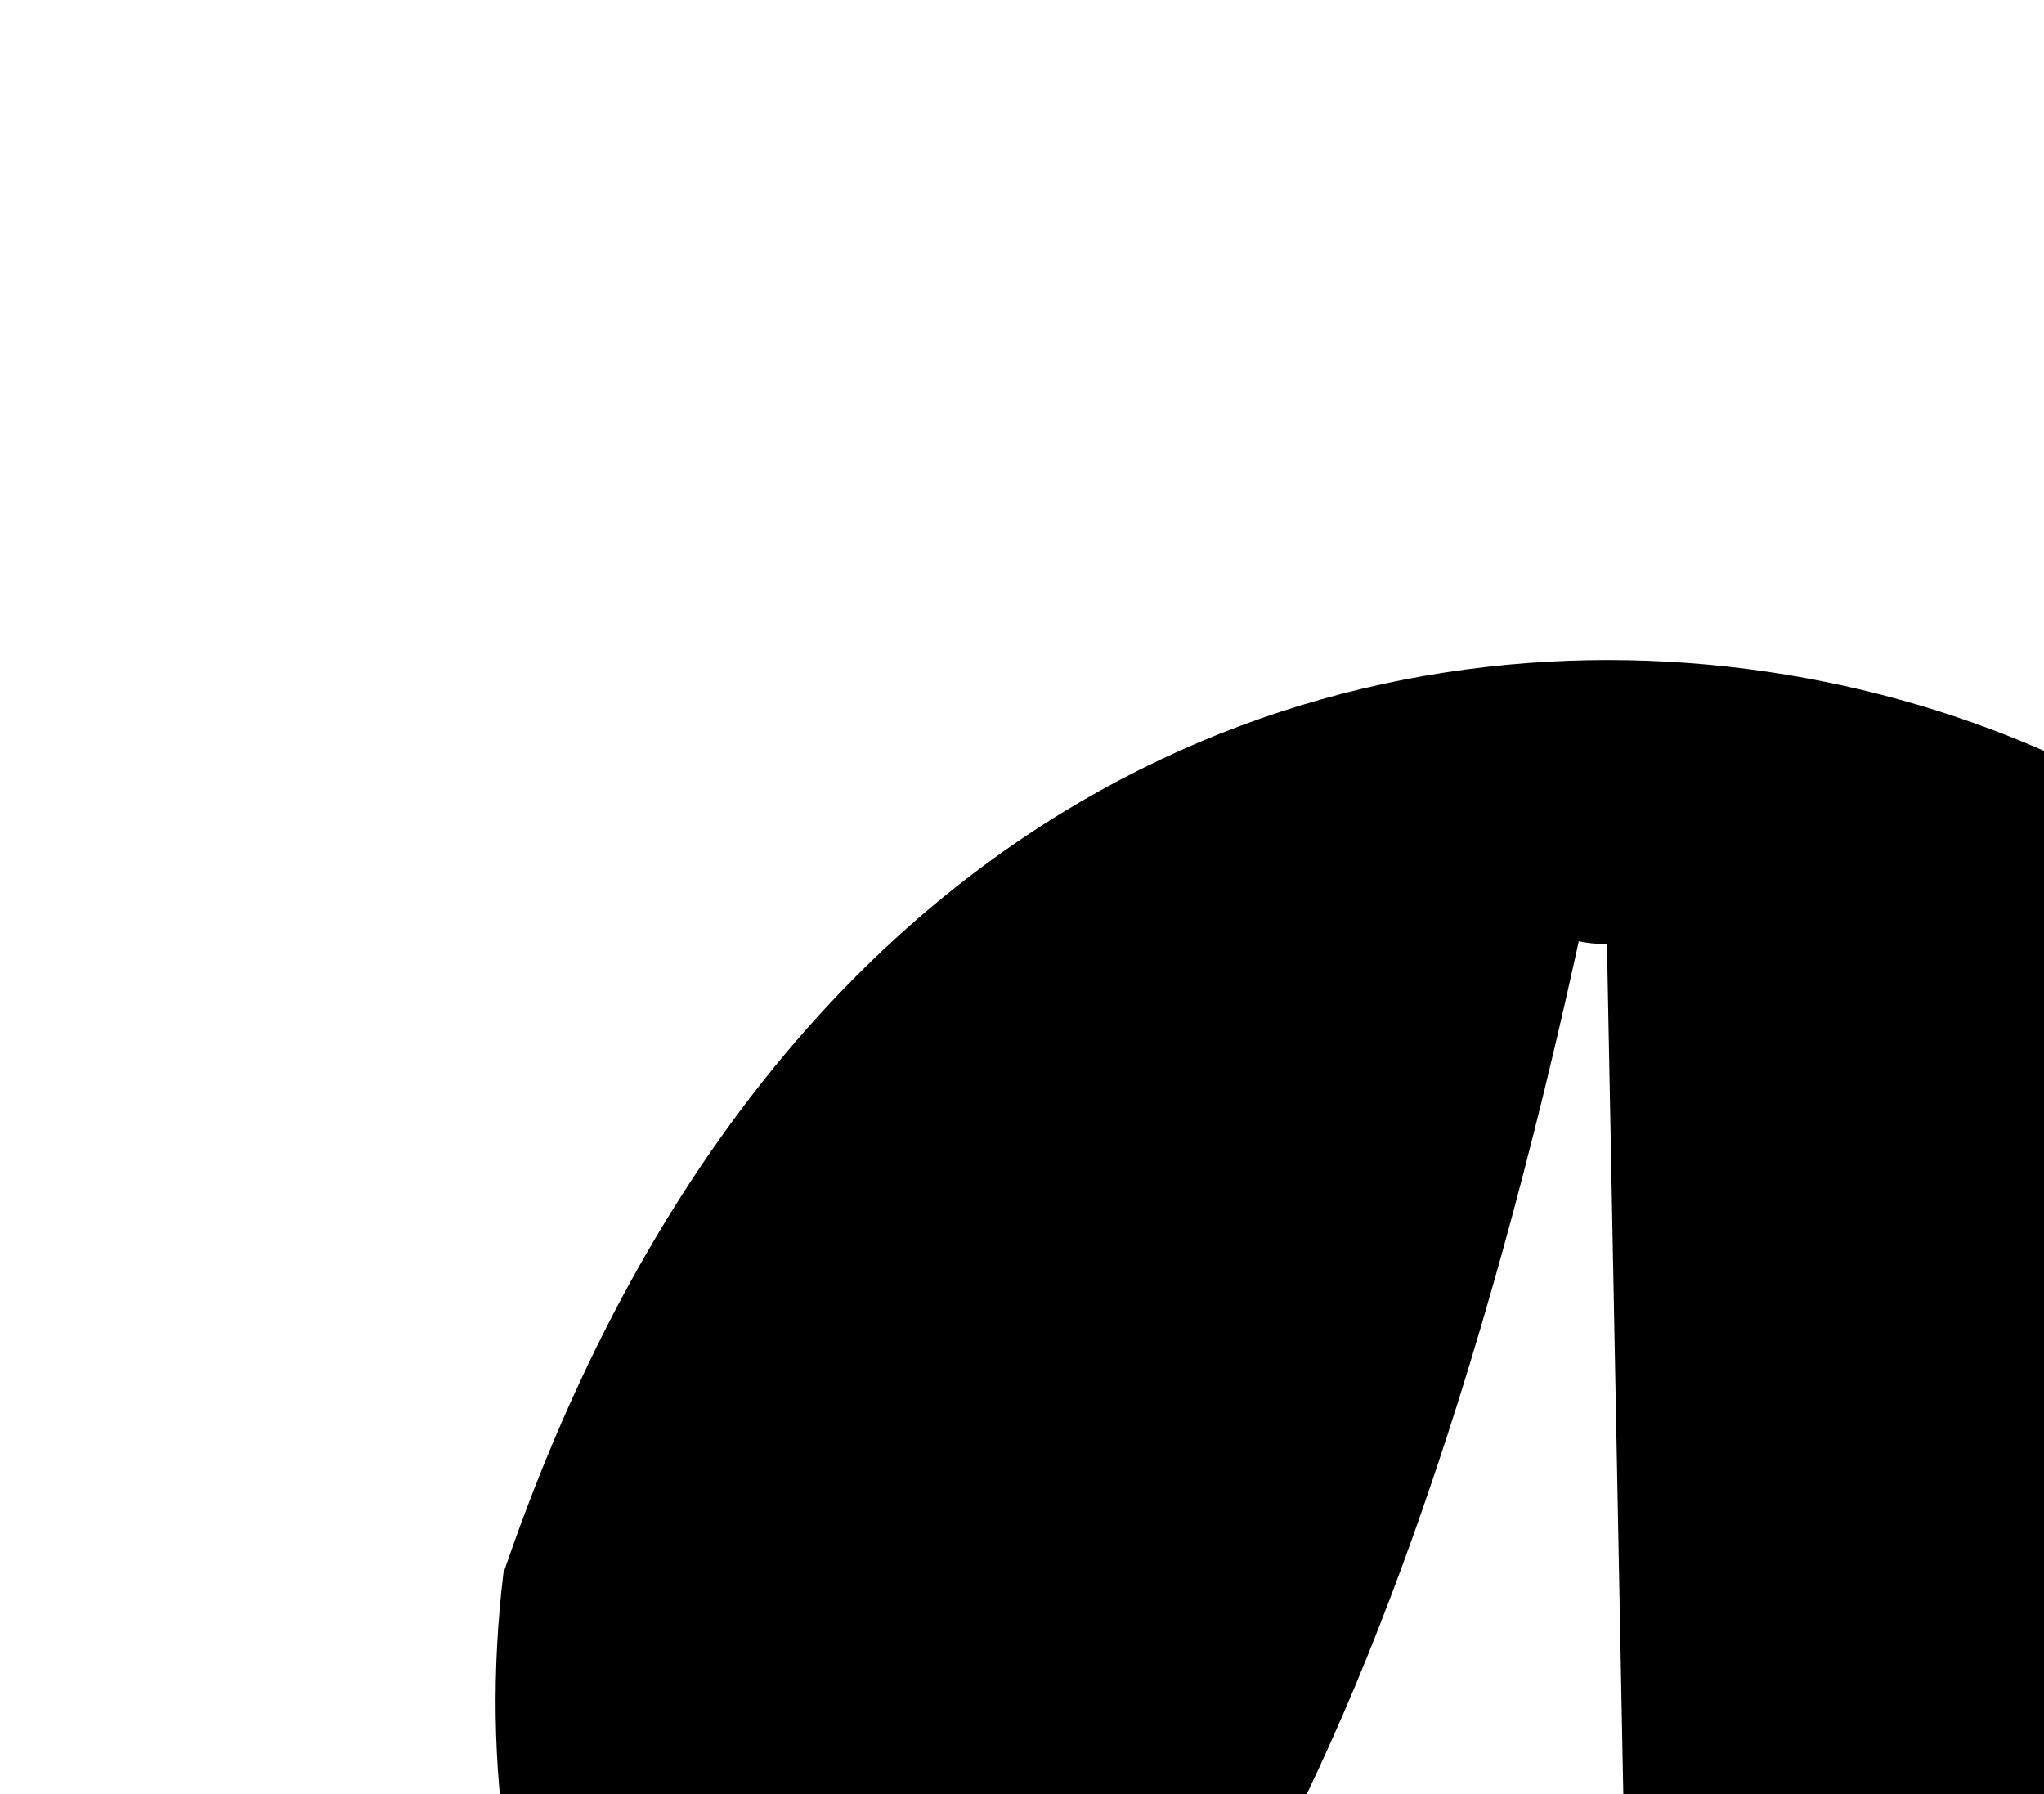
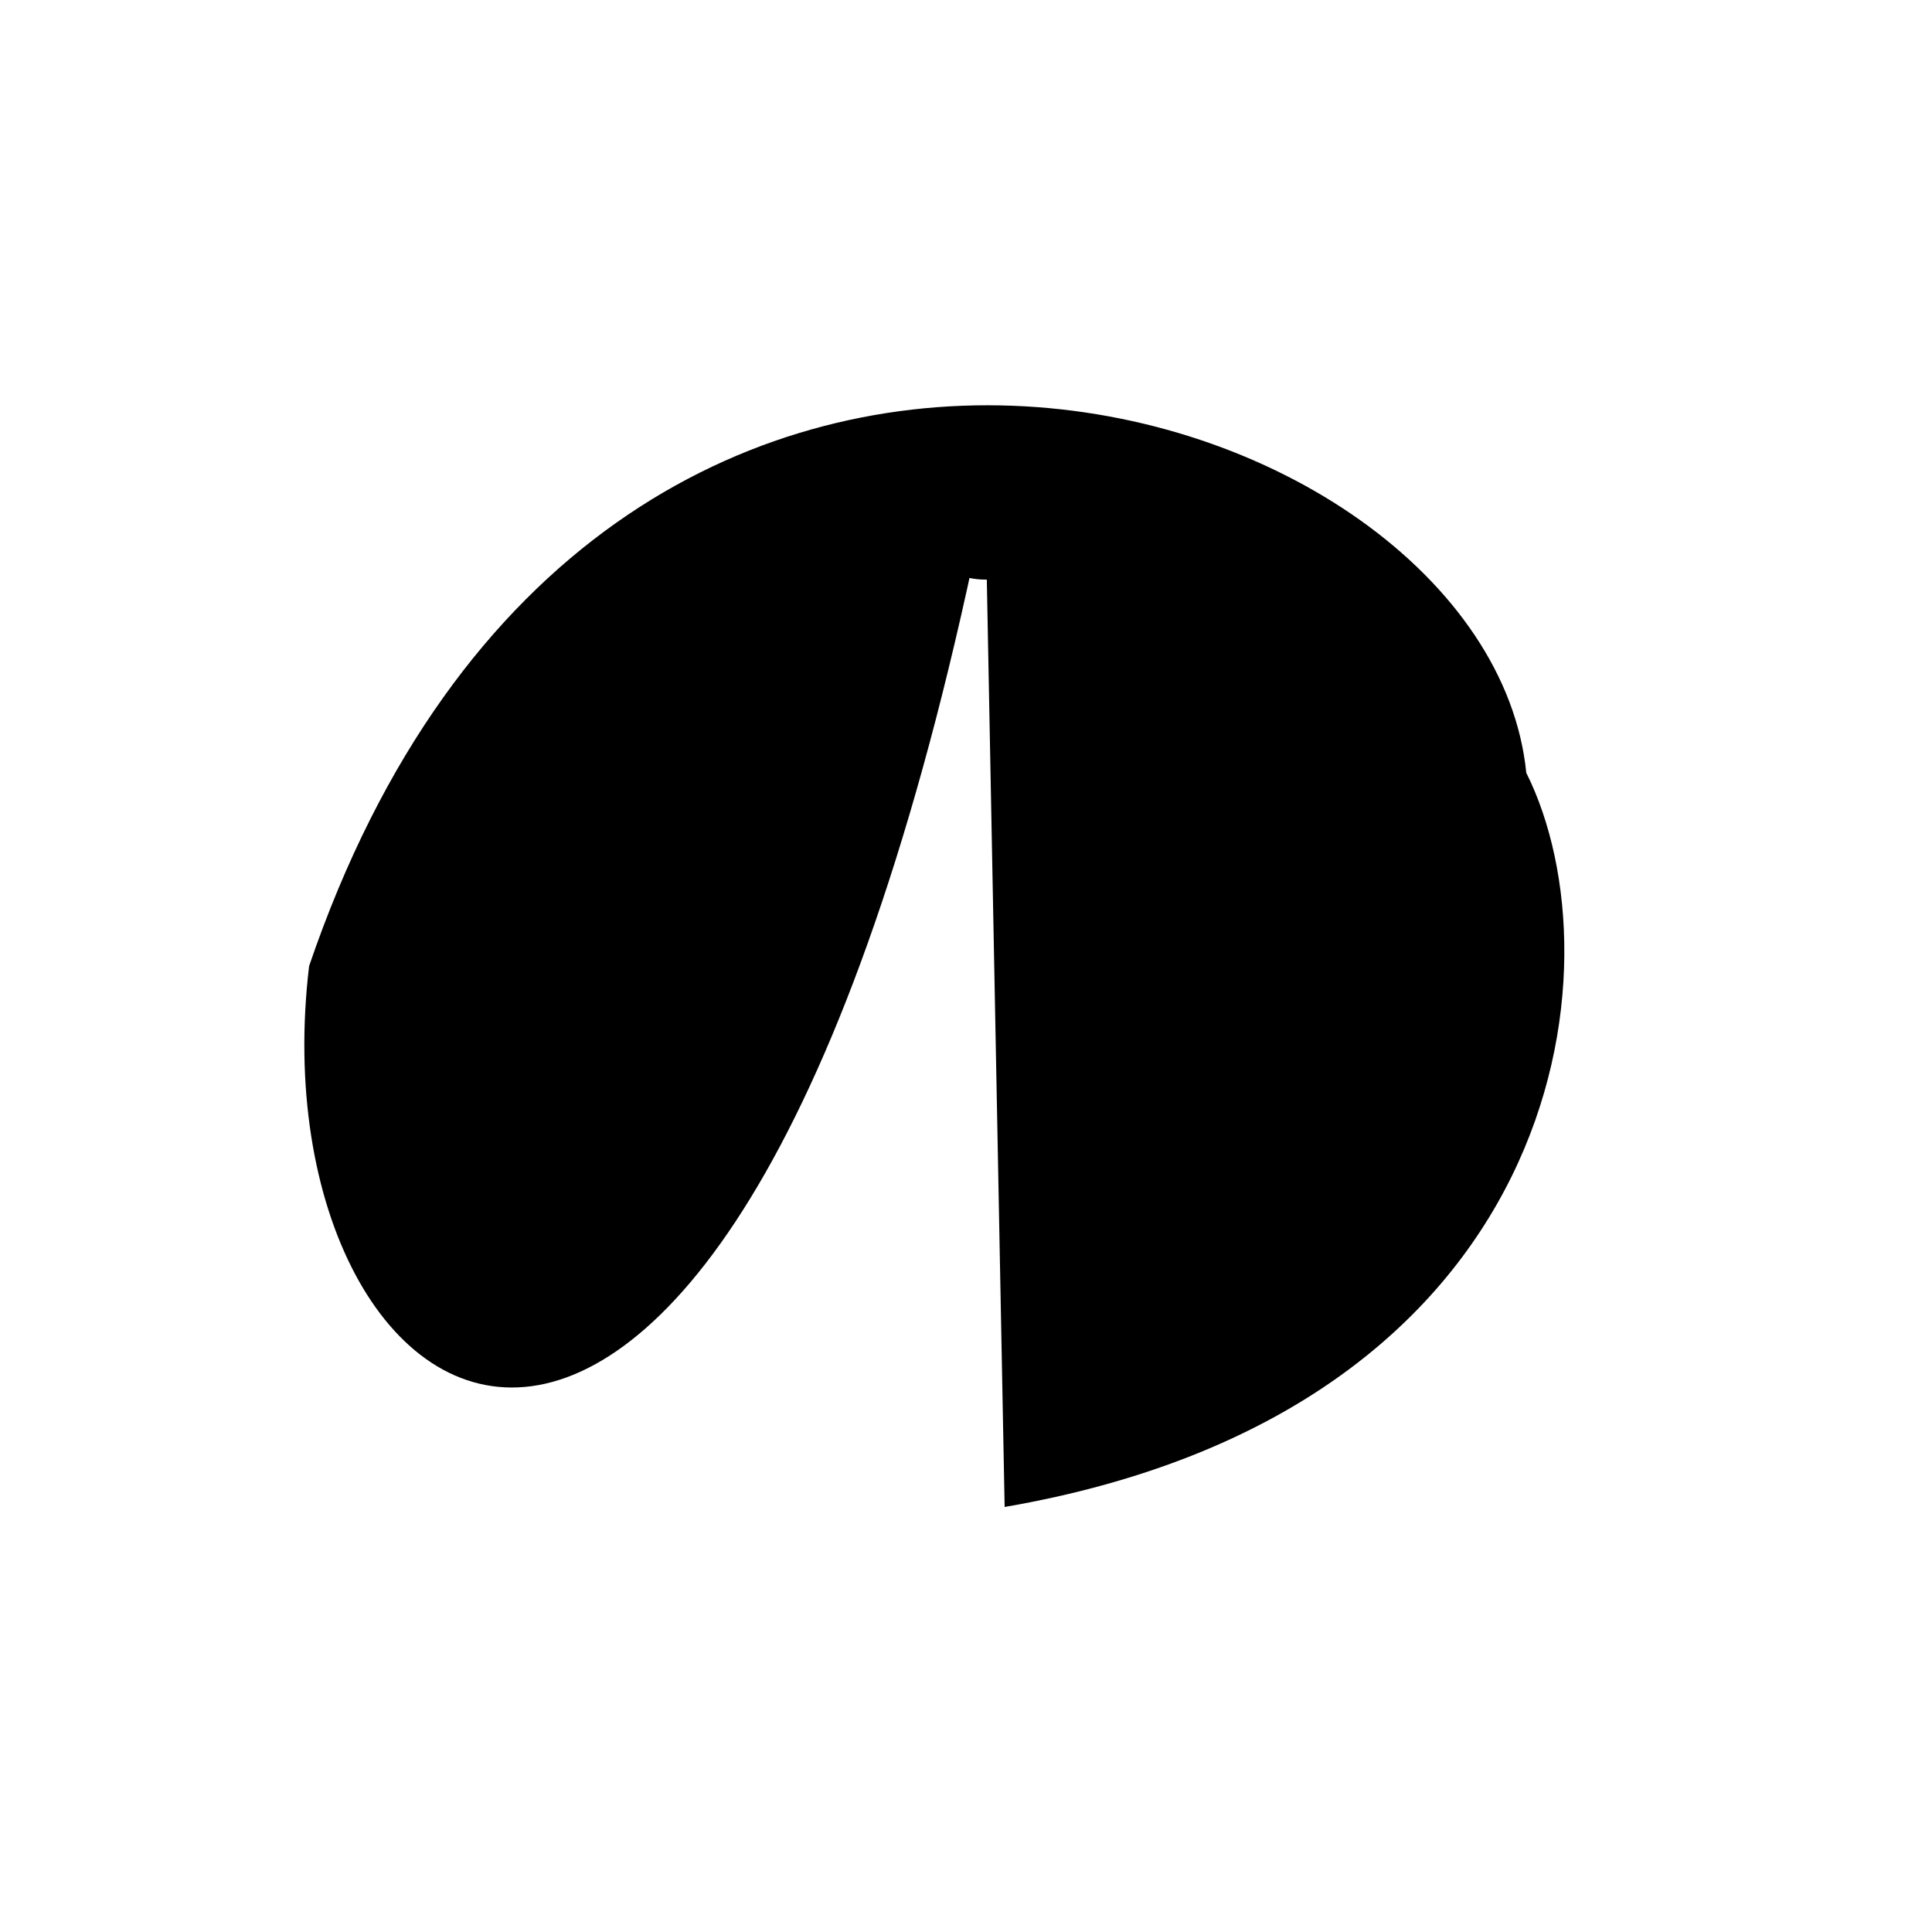
- <svg xmlns="http://www.w3.org/2000/svg" baseProfile="full" height="100%" version="1.1" width="100%">
+ <svg xmlns="http://www.w3.org/2000/svg" baseProfile="full" height="100" version="1.1" viewBox="(0, 0, 100, 100)" width="100">
  <defs />
  <line class="stroke-diagram--bounding-box" x1="1" x2="99" y1="1" y2="1" />
  <line class="stroke-diagram--bounding-box" x1="1" x2="1" y1="1" y2="99" />
  <line class="stroke-diagram--bounding-box" x1="1" x2="99" y1="99" y2="99" />
  <line class="stroke-diagram--guide-line" x1="0" x2="100" y1="50" y2="50" />
  <line class="stroke-diagram--guide-line" x1="50" x2="50" y1="1" y2="99" />
  <line class="stroke-diagram--bounding-box" x1="99" x2="99" y1="1" y2="99" />
  <path class="stroke-diagram--current-path" d="M 51 26 C 38 91 13 75 16 50 31 6 77 20 79 40 84 50 81 73 52 78" />
  <circle class="stroke-diagram--path-start" cx="51" cy="26" r="4" />
</svg>
